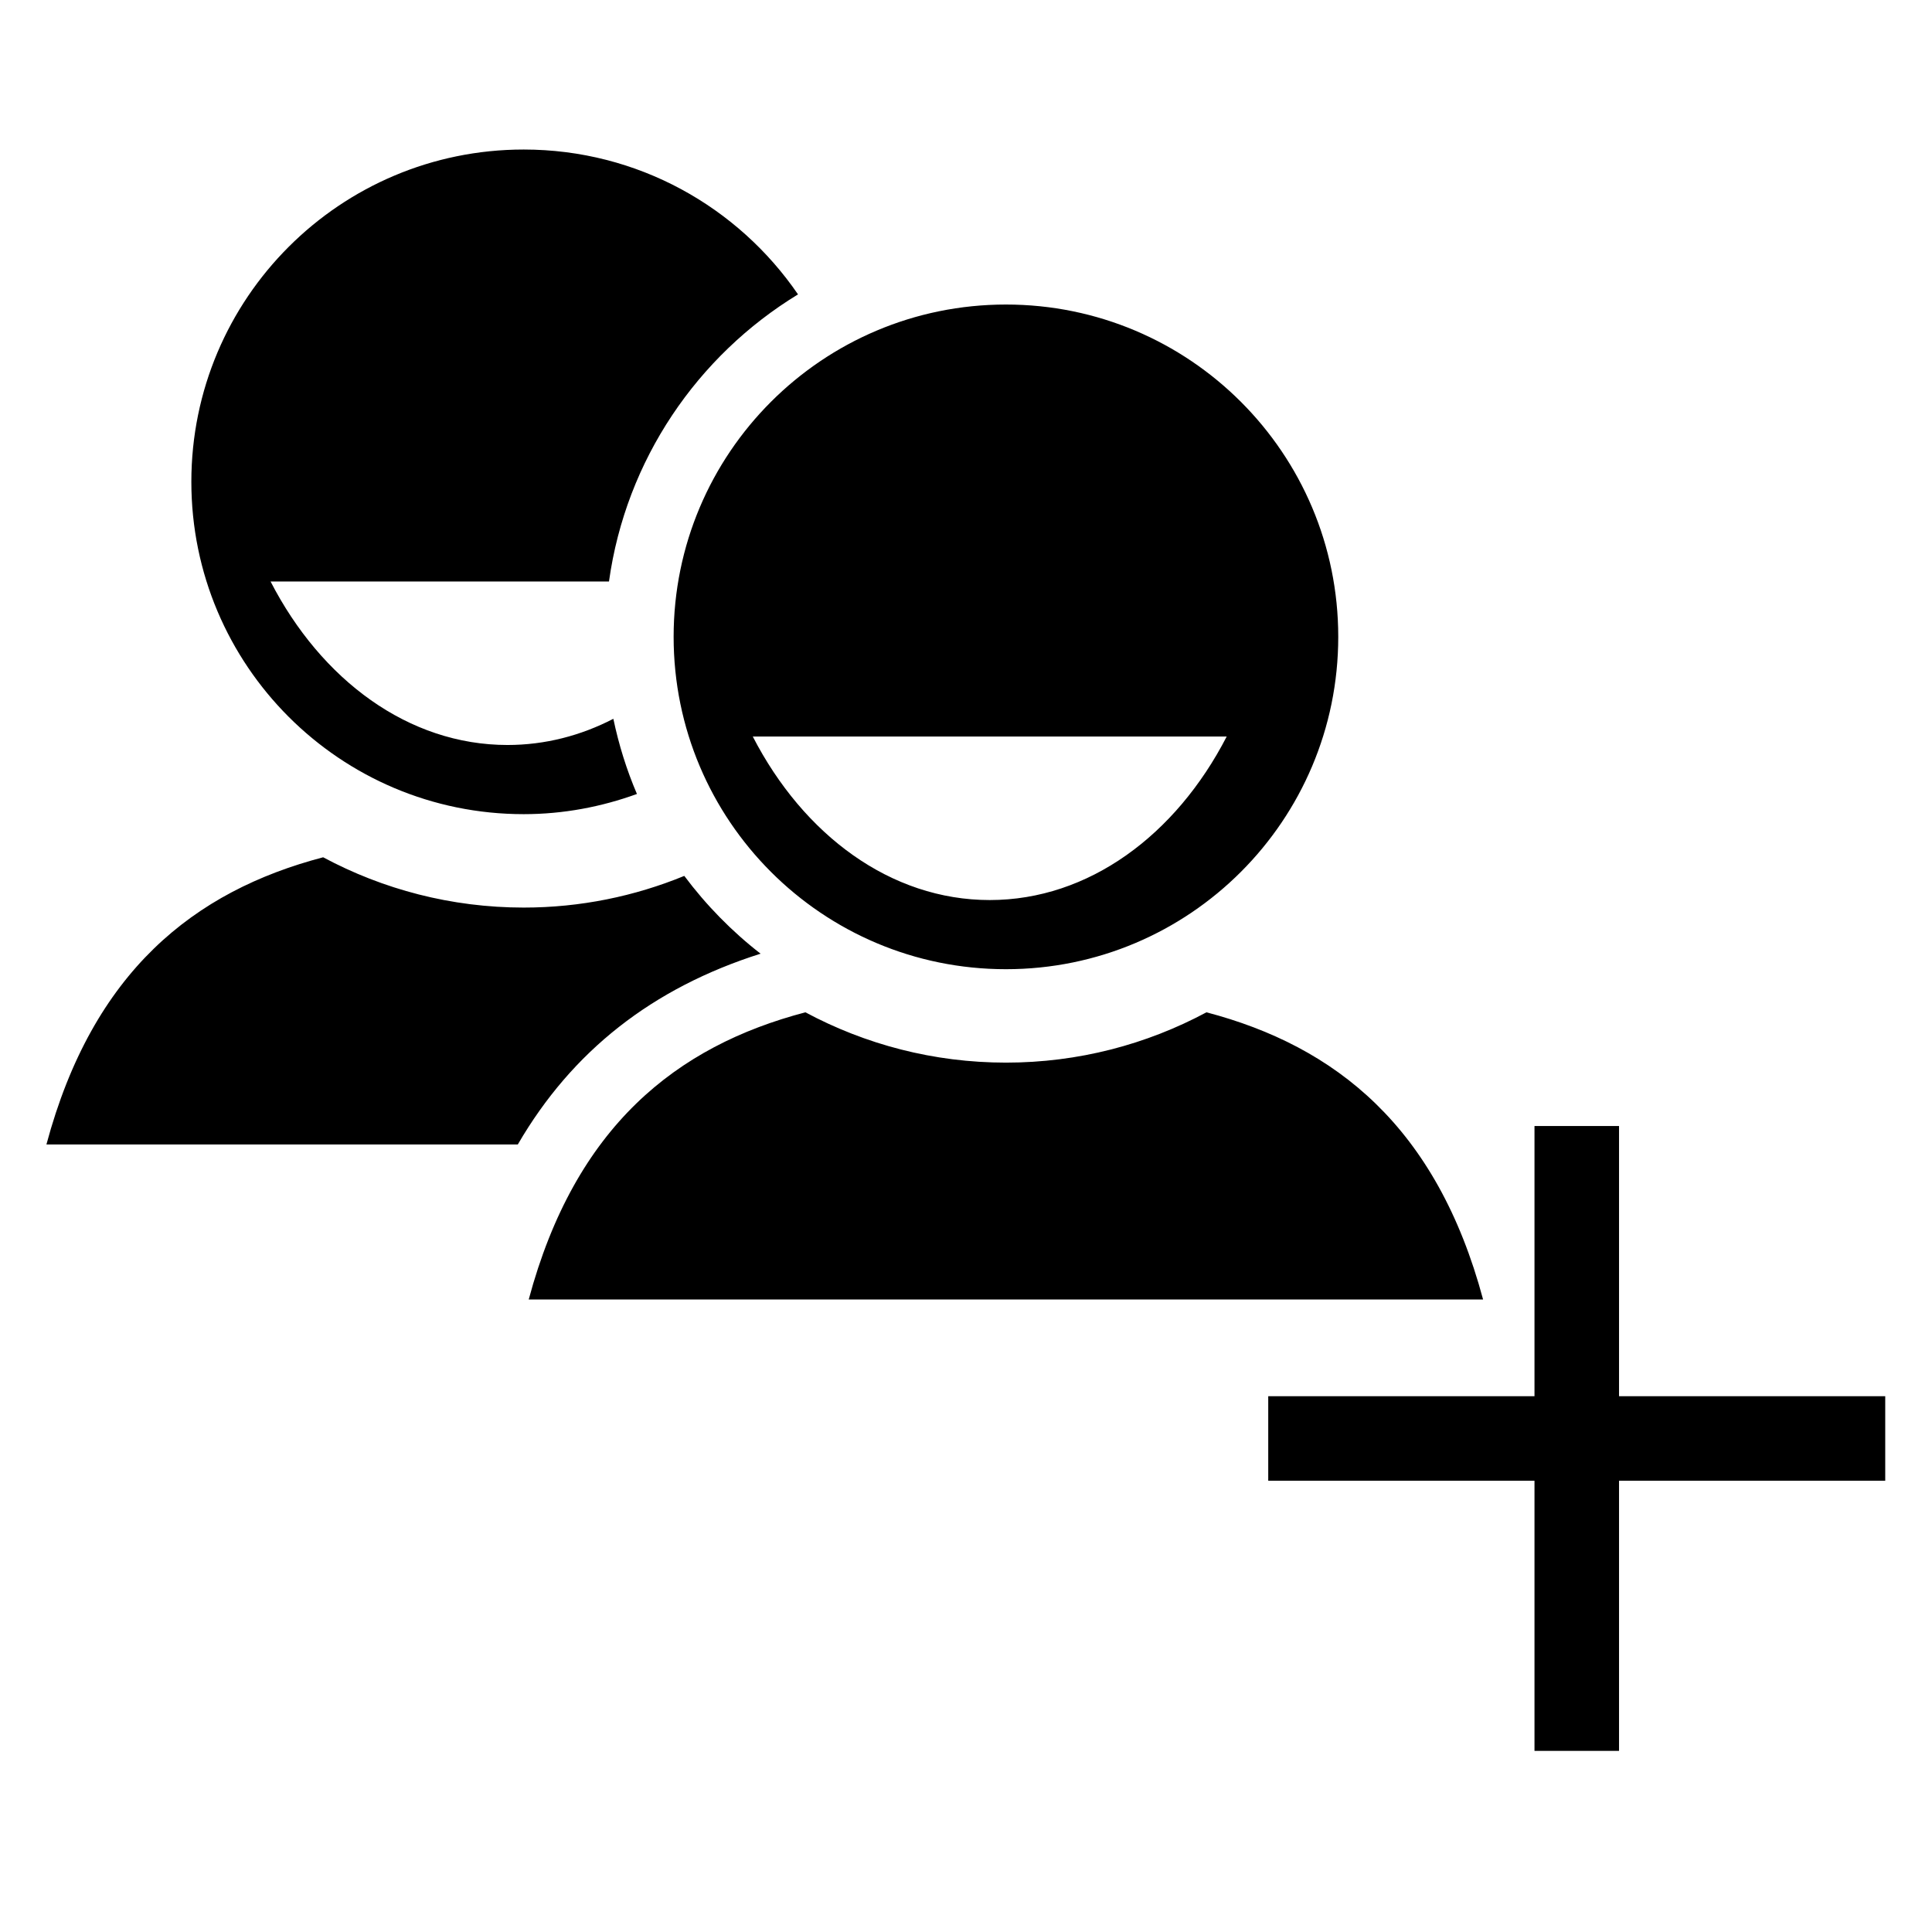
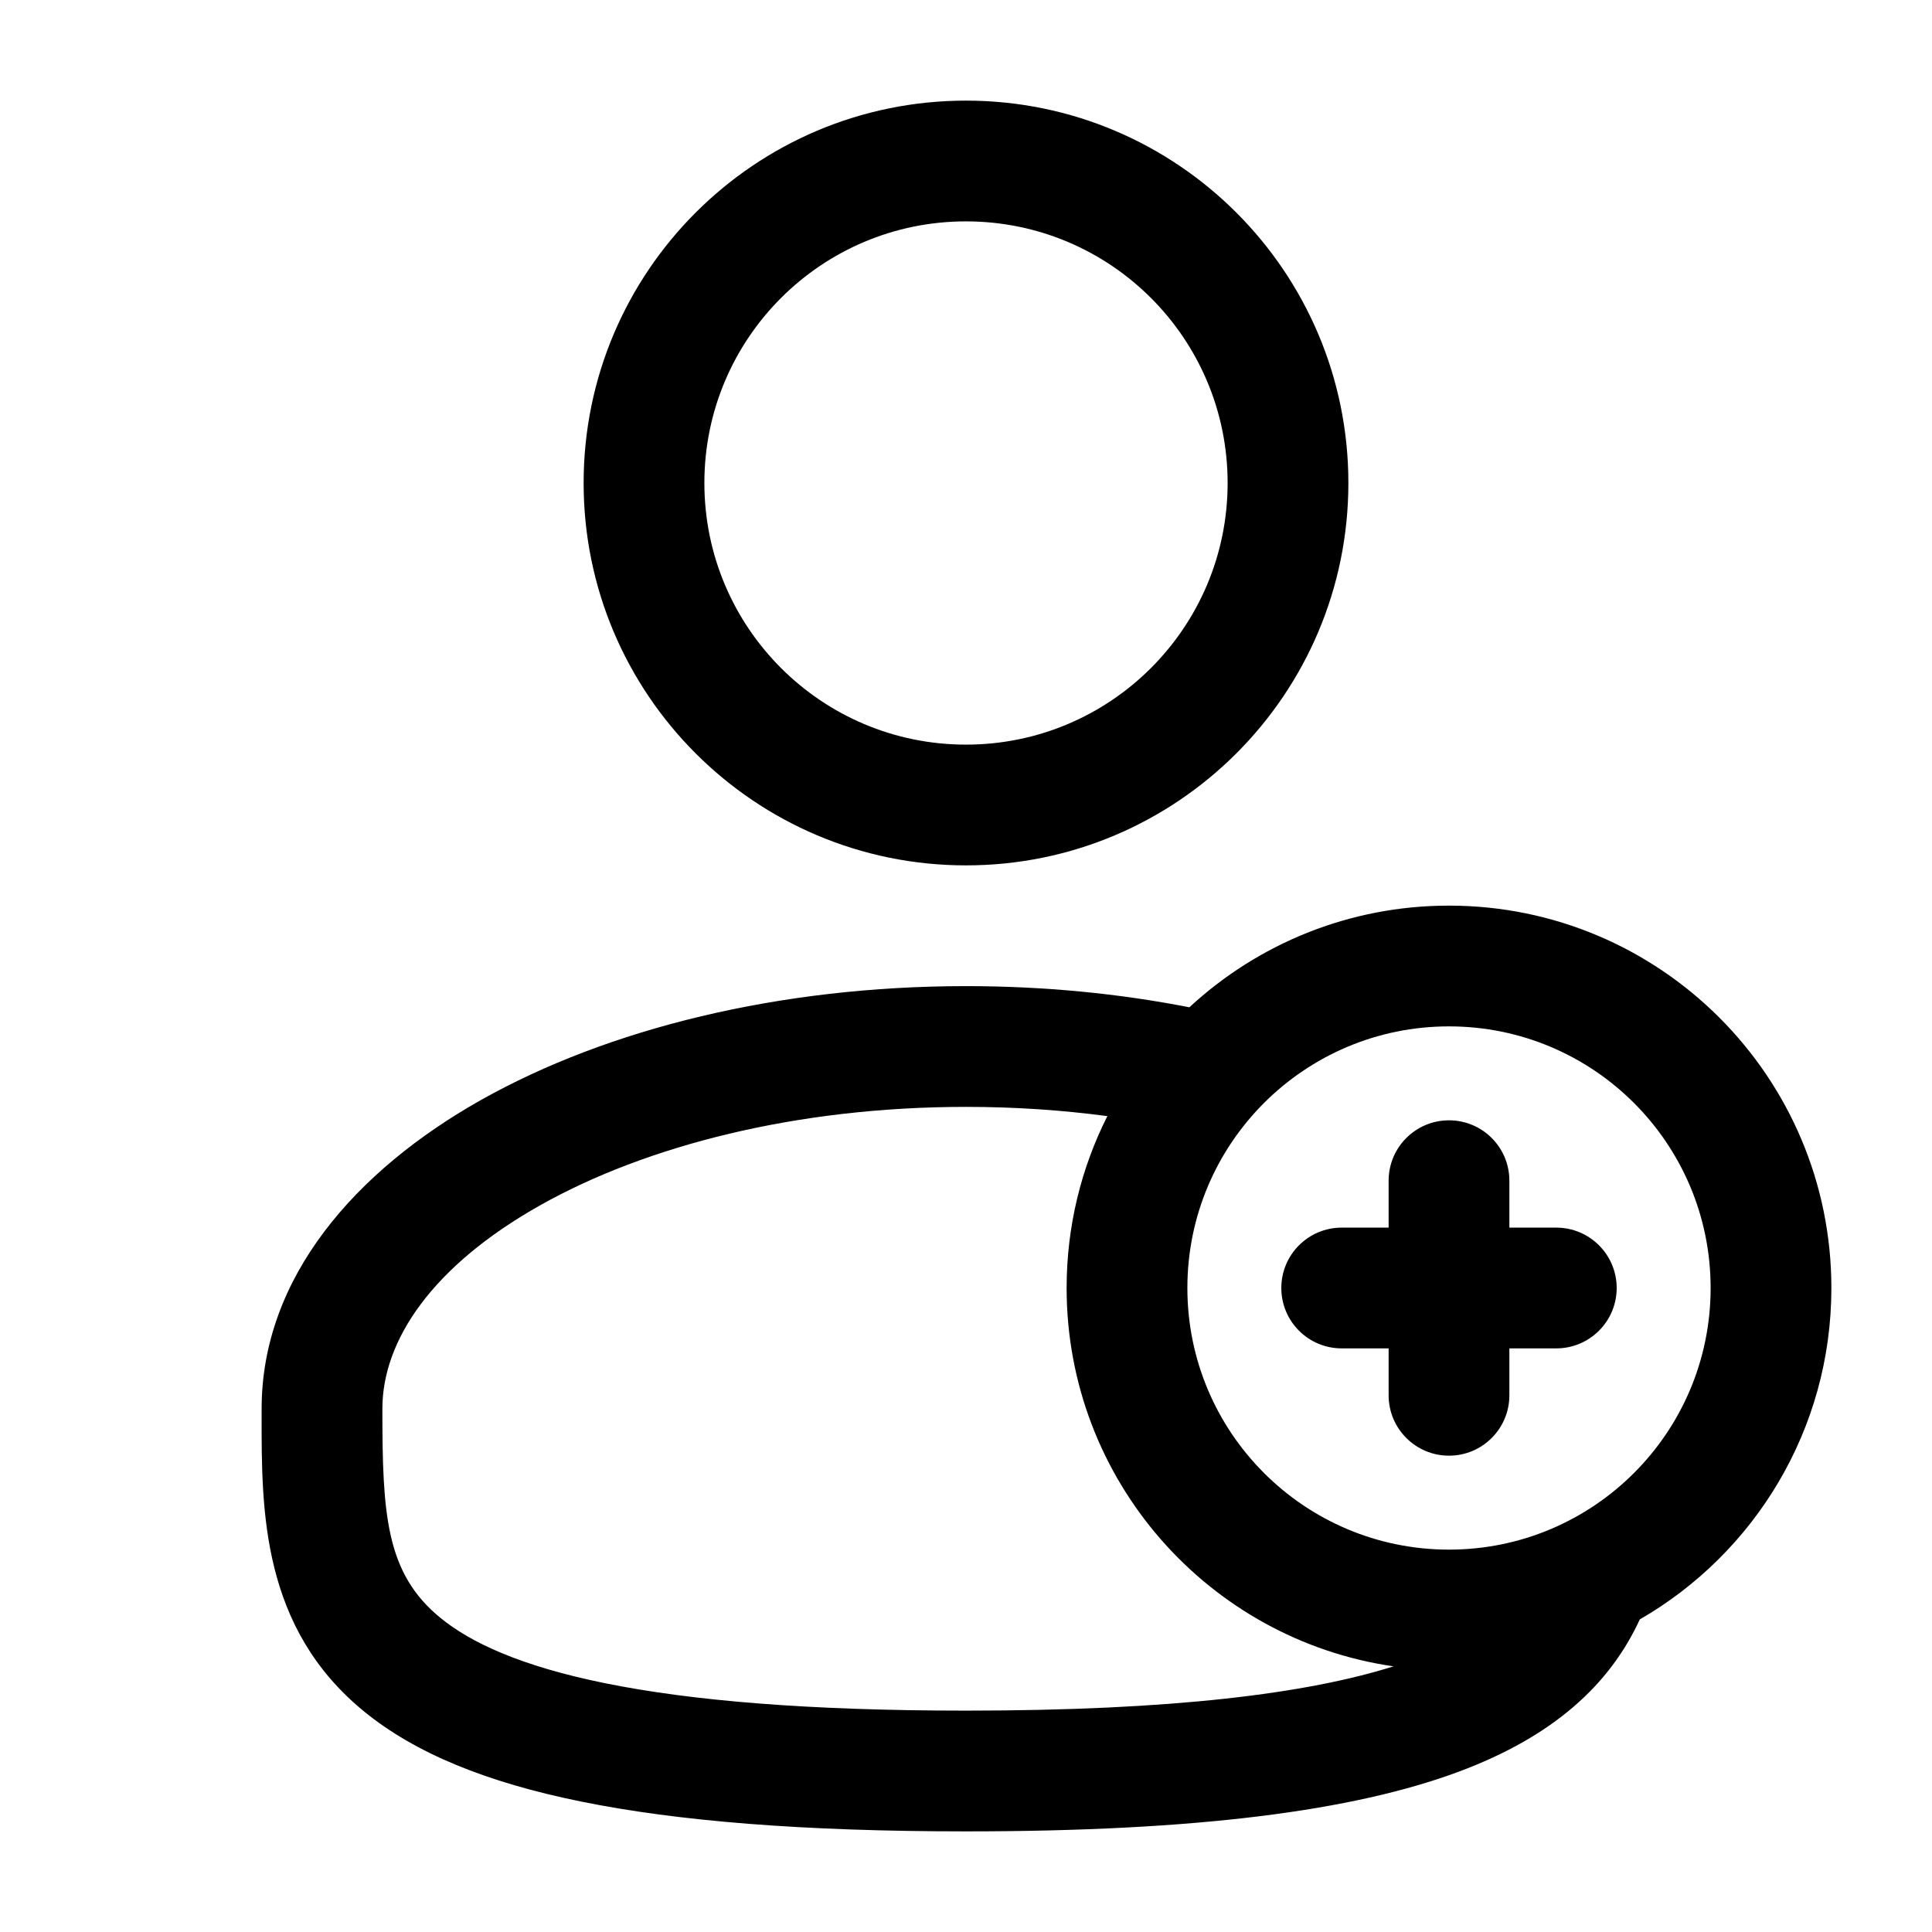
- <svg xmlns="http://www.w3.org/2000/svg" version="1.2" baseProfile="tiny" x="0px" y="0px" width="96px" height="96px" viewBox="0 0 96 96" xml:space="preserve">
+ <svg xmlns="http://www.w3.org/2000/svg" version="1.2" baseProfile="tiny" x="0px" y="0px" viewBox="0 0 24 24" xml:space="preserve">
  <g class="icon">
-     <path d="M49.985,48.159c9.119,0,16.512-7.392,16.512-16.515c0-9.12-7.392-16.512-16.512-16.512   c-9.123,0-16.513,7.392-16.513,16.512C33.473,40.768,40.862,48.159,49.985,48.159 M60.954,36.598   c-2.522,4.894-6.854,8.125-11.774,8.125c-4.925,0-9.252-3.231-11.775-8.125H60.954z M40.02,50.301   c-6.418,1.684-11.443,5.68-13.748,14.27h47.422c-2.303-8.59-7.331-12.584-13.745-14.27c-2.973,1.594-6.363,2.5-9.963,2.5   C46.383,52.801,42.99,51.893,40.02,50.301 M30.26,28.894c0.84-6.044,4.391-11.218,9.393-14.266   c-2.975-4.344-7.967-7.198-13.631-7.198c-9.123,0-16.514,7.392-16.514,16.511c0,9.122,7.391,16.514,16.514,16.514   c1.979,0,3.869-0.365,5.627-1.003c-0.51-1.19-0.9-2.44-1.172-3.735c-1.625,0.84-3.4,1.301-5.26,1.301   c-4.923,0-9.252-3.231-11.773-8.124H30.26 M16.057,42.598c-6.42,1.684-11.445,5.678-13.75,14.269H25.73   c2.697-4.642,6.688-7.774,12.063-9.479c-1.432-1.111-2.705-2.414-3.791-3.865c-2.465,1.011-5.156,1.574-7.98,1.574   C22.42,45.096,19.025,44.189,16.057,42.598" />
-     <polygon points="80.449,69.377 80.449,55.951 76.248,55.951 76.248,69.377 63.018,69.377 63.018,73.578  76.248,73.578 76.248,87 80.449,87 80.449,73.578 93.676,73.578 93.676,69.377 " />
+     <path fill-rule="evenodd" clip-rule="evenodd" d="M7.25 6C7.25 3.377 9.377 1.25 12 1.25C14.623 1.25 16.75 3.377 16.75 6C16.75 8.623 14.623 10.75 12 10.75C9.377 10.75 7.25 8.623 7.25 6ZM12 2.75C10.205 2.75 8.75 4.205 8.75 6C8.75 7.795 10.205 9.25 12 9.25C13.795 9.25 15.25 7.795 15.25 6C15.25 4.205 13.795 2.75 12 2.75Z" fill="currentColor" />
+     <path d="M18 13.917C18.414 13.917 18.75 14.252 18.75 14.667V15.25H19.333C19.747 15.25 20.083 15.586 20.083 16C20.083 16.414 19.747 16.75 19.333 16.75H18.75V17.333C18.75 17.747 18.414 18.083 18 18.083C17.586 18.083 17.25 17.747 17.25 17.333V16.75H16.667C16.252 16.75 15.917 16.414 15.917 16C15.917 15.586 16.252 15.25 16.667 15.25H17.25V14.667C17.25 14.252 17.586 13.917 18 13.917Z" fill="currentColor" />
+     <path fill-rule="evenodd" clip-rule="evenodd" d="M14.775 12.513C13.902 12.342 12.969 12.25 12 12.25C9.687 12.25 7.555 12.776 5.976 13.664C4.42 14.54 3.25 15.866 3.25 17.5L3.25 17.602C3.249 18.764 3.248 20.222 4.527 21.264C5.156 21.776 6.037 22.141 7.226 22.381C8.419 22.623 9.974 22.75 12 22.75C14.868 22.75 16.81 22.496 18.12 22.009C19.299 21.57 19.997 20.927 20.37 20.117C21.793 19.297 22.75 17.76 22.75 16C22.75 13.377 20.623 11.25 18 11.25C16.755 11.25 15.622 11.729 14.775 12.513ZM6.711 14.972C5.372 15.725 4.75 16.649 4.75 17.5C4.75 18.808 4.79 19.544 5.474 20.1C5.844 20.402 6.464 20.697 7.524 20.911C8.581 21.125 10.026 21.25 12 21.25C14.578 21.25 16.24 21.037 17.311 20.7C15.014 20.367 13.25 18.389 13.25 16C13.25 15.232 13.432 14.507 13.756 13.865C13.194 13.79 12.606 13.75 12 13.75C9.895 13.75 8.027 14.232 6.711 14.972ZM14.75 16C14.75 14.205 16.205 12.75 18 12.75C19.795 12.75 21.25 14.205 21.25 16C21.25 17.795 19.795 19.25 18 19.25C16.205 19.25 14.75 17.795 14.75 16Z" fill="currentColor" />
  </g>
</svg>
